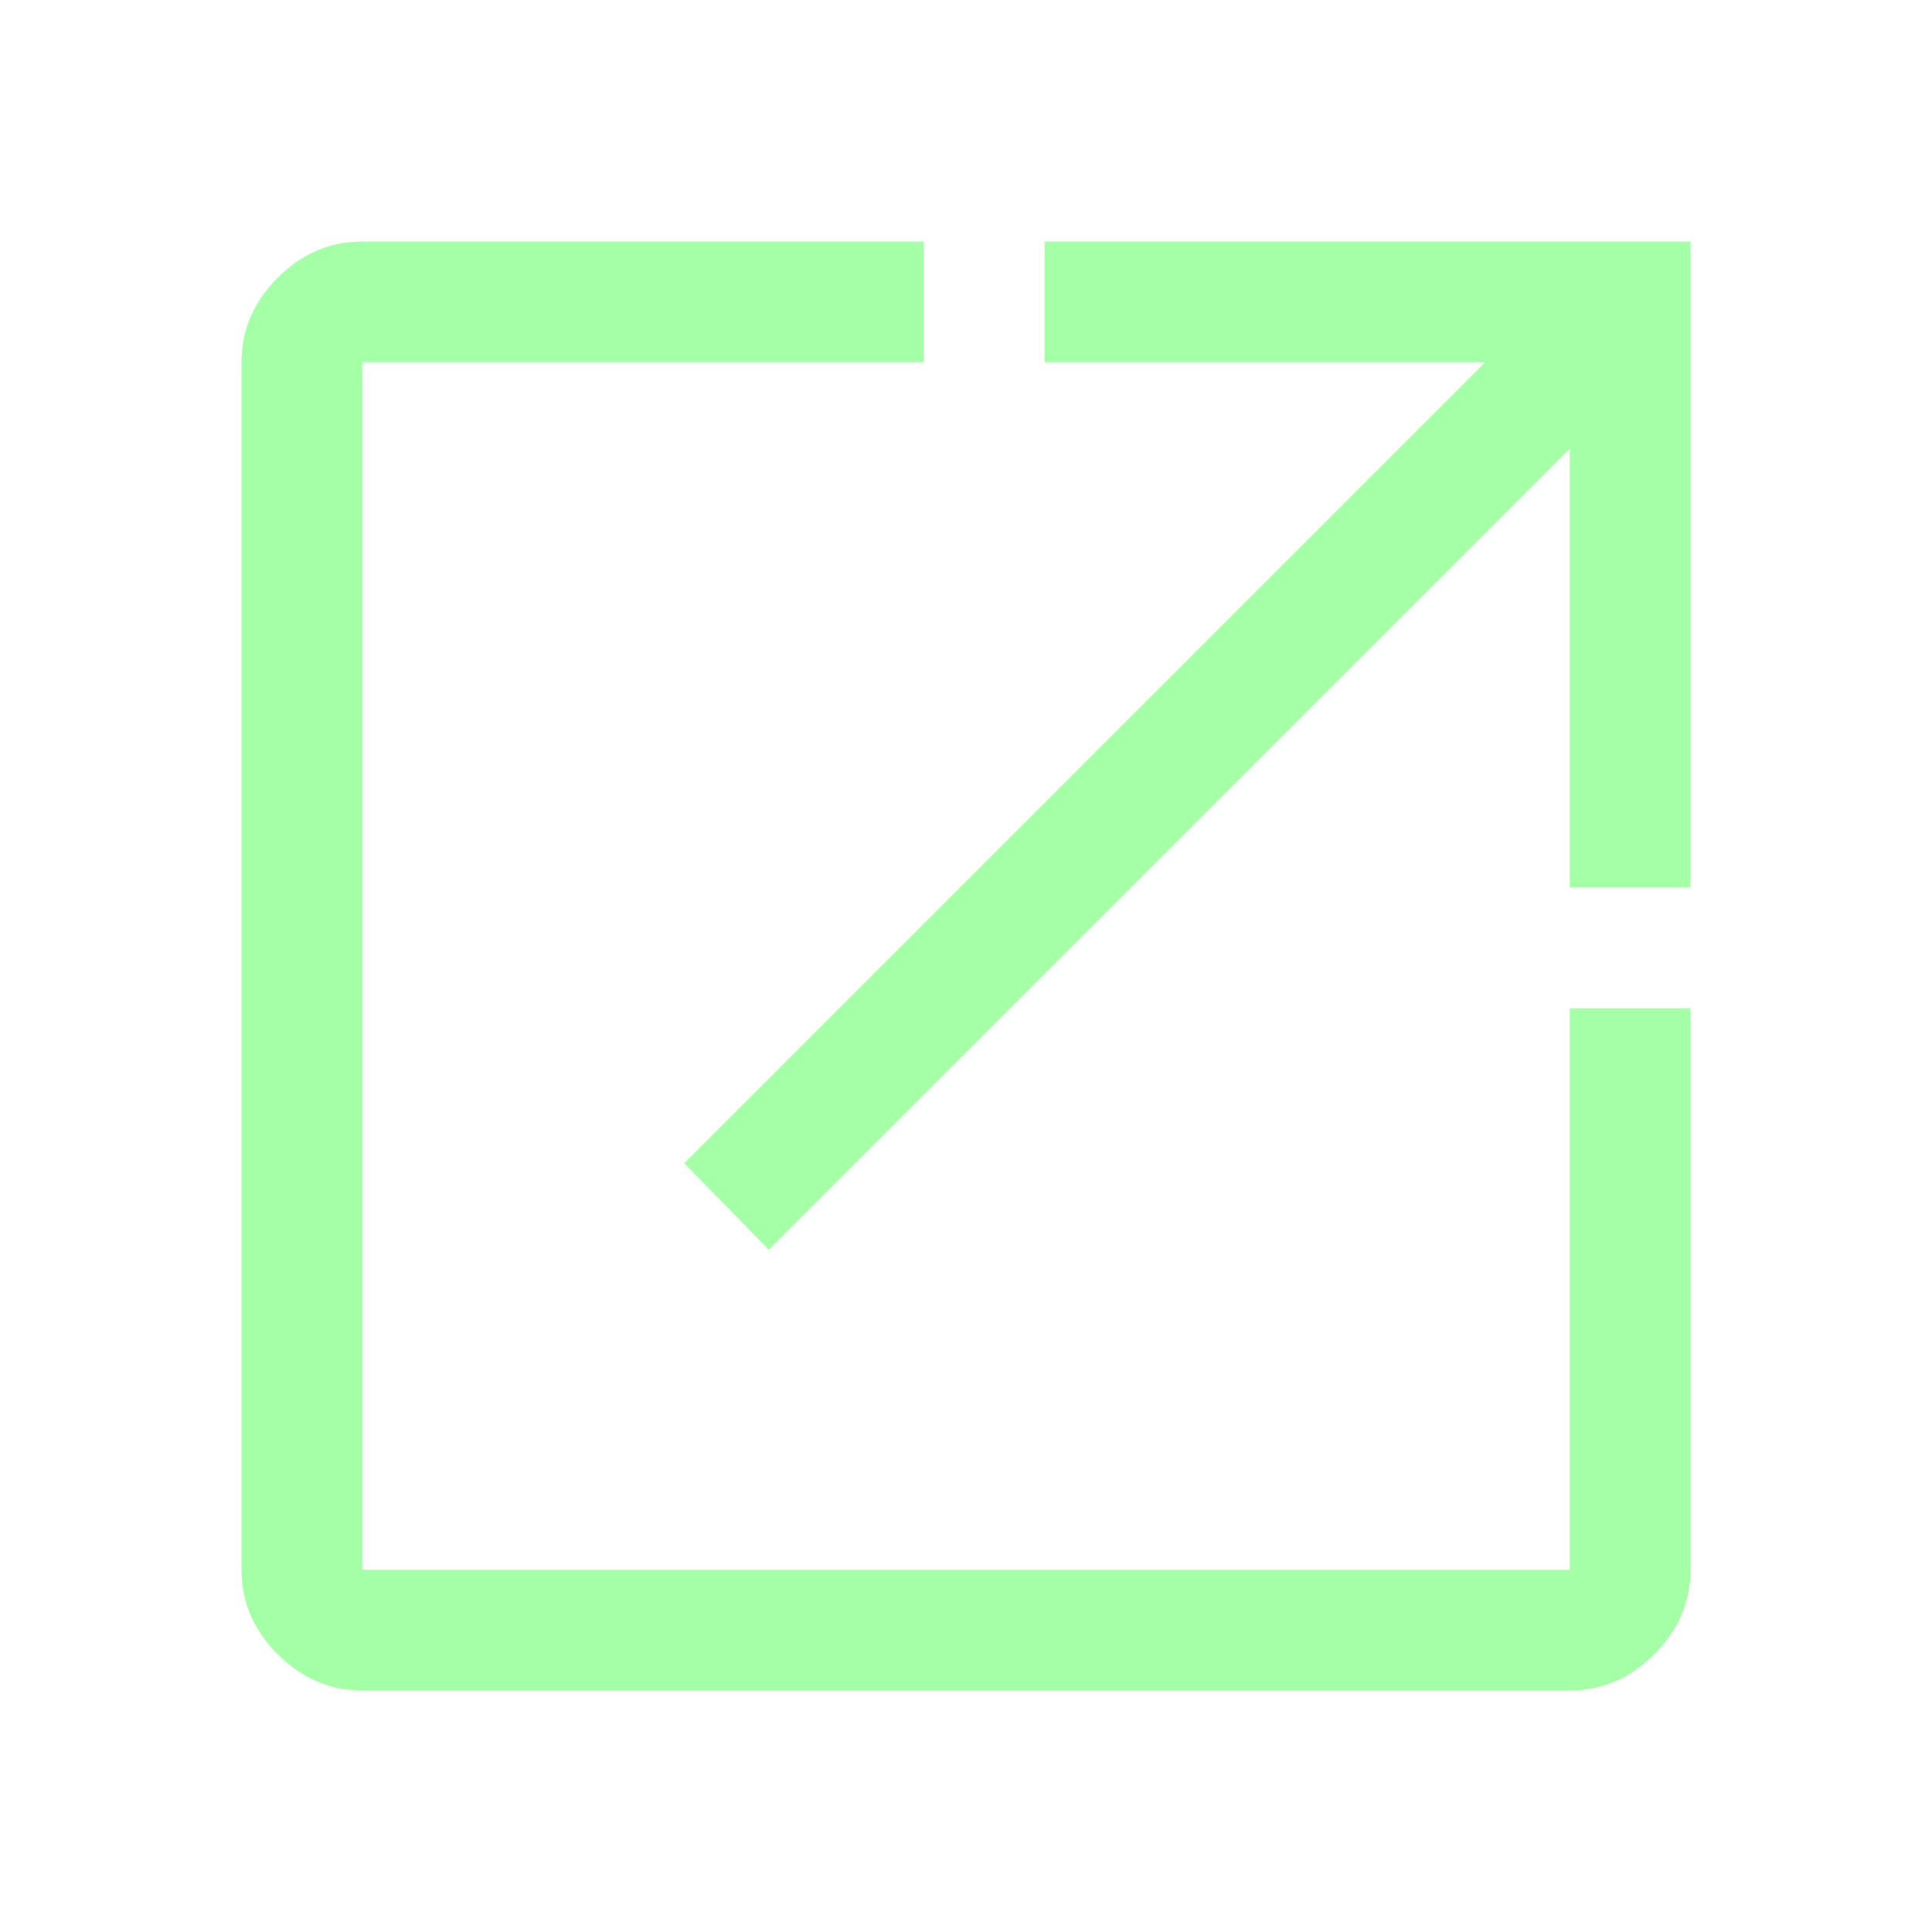
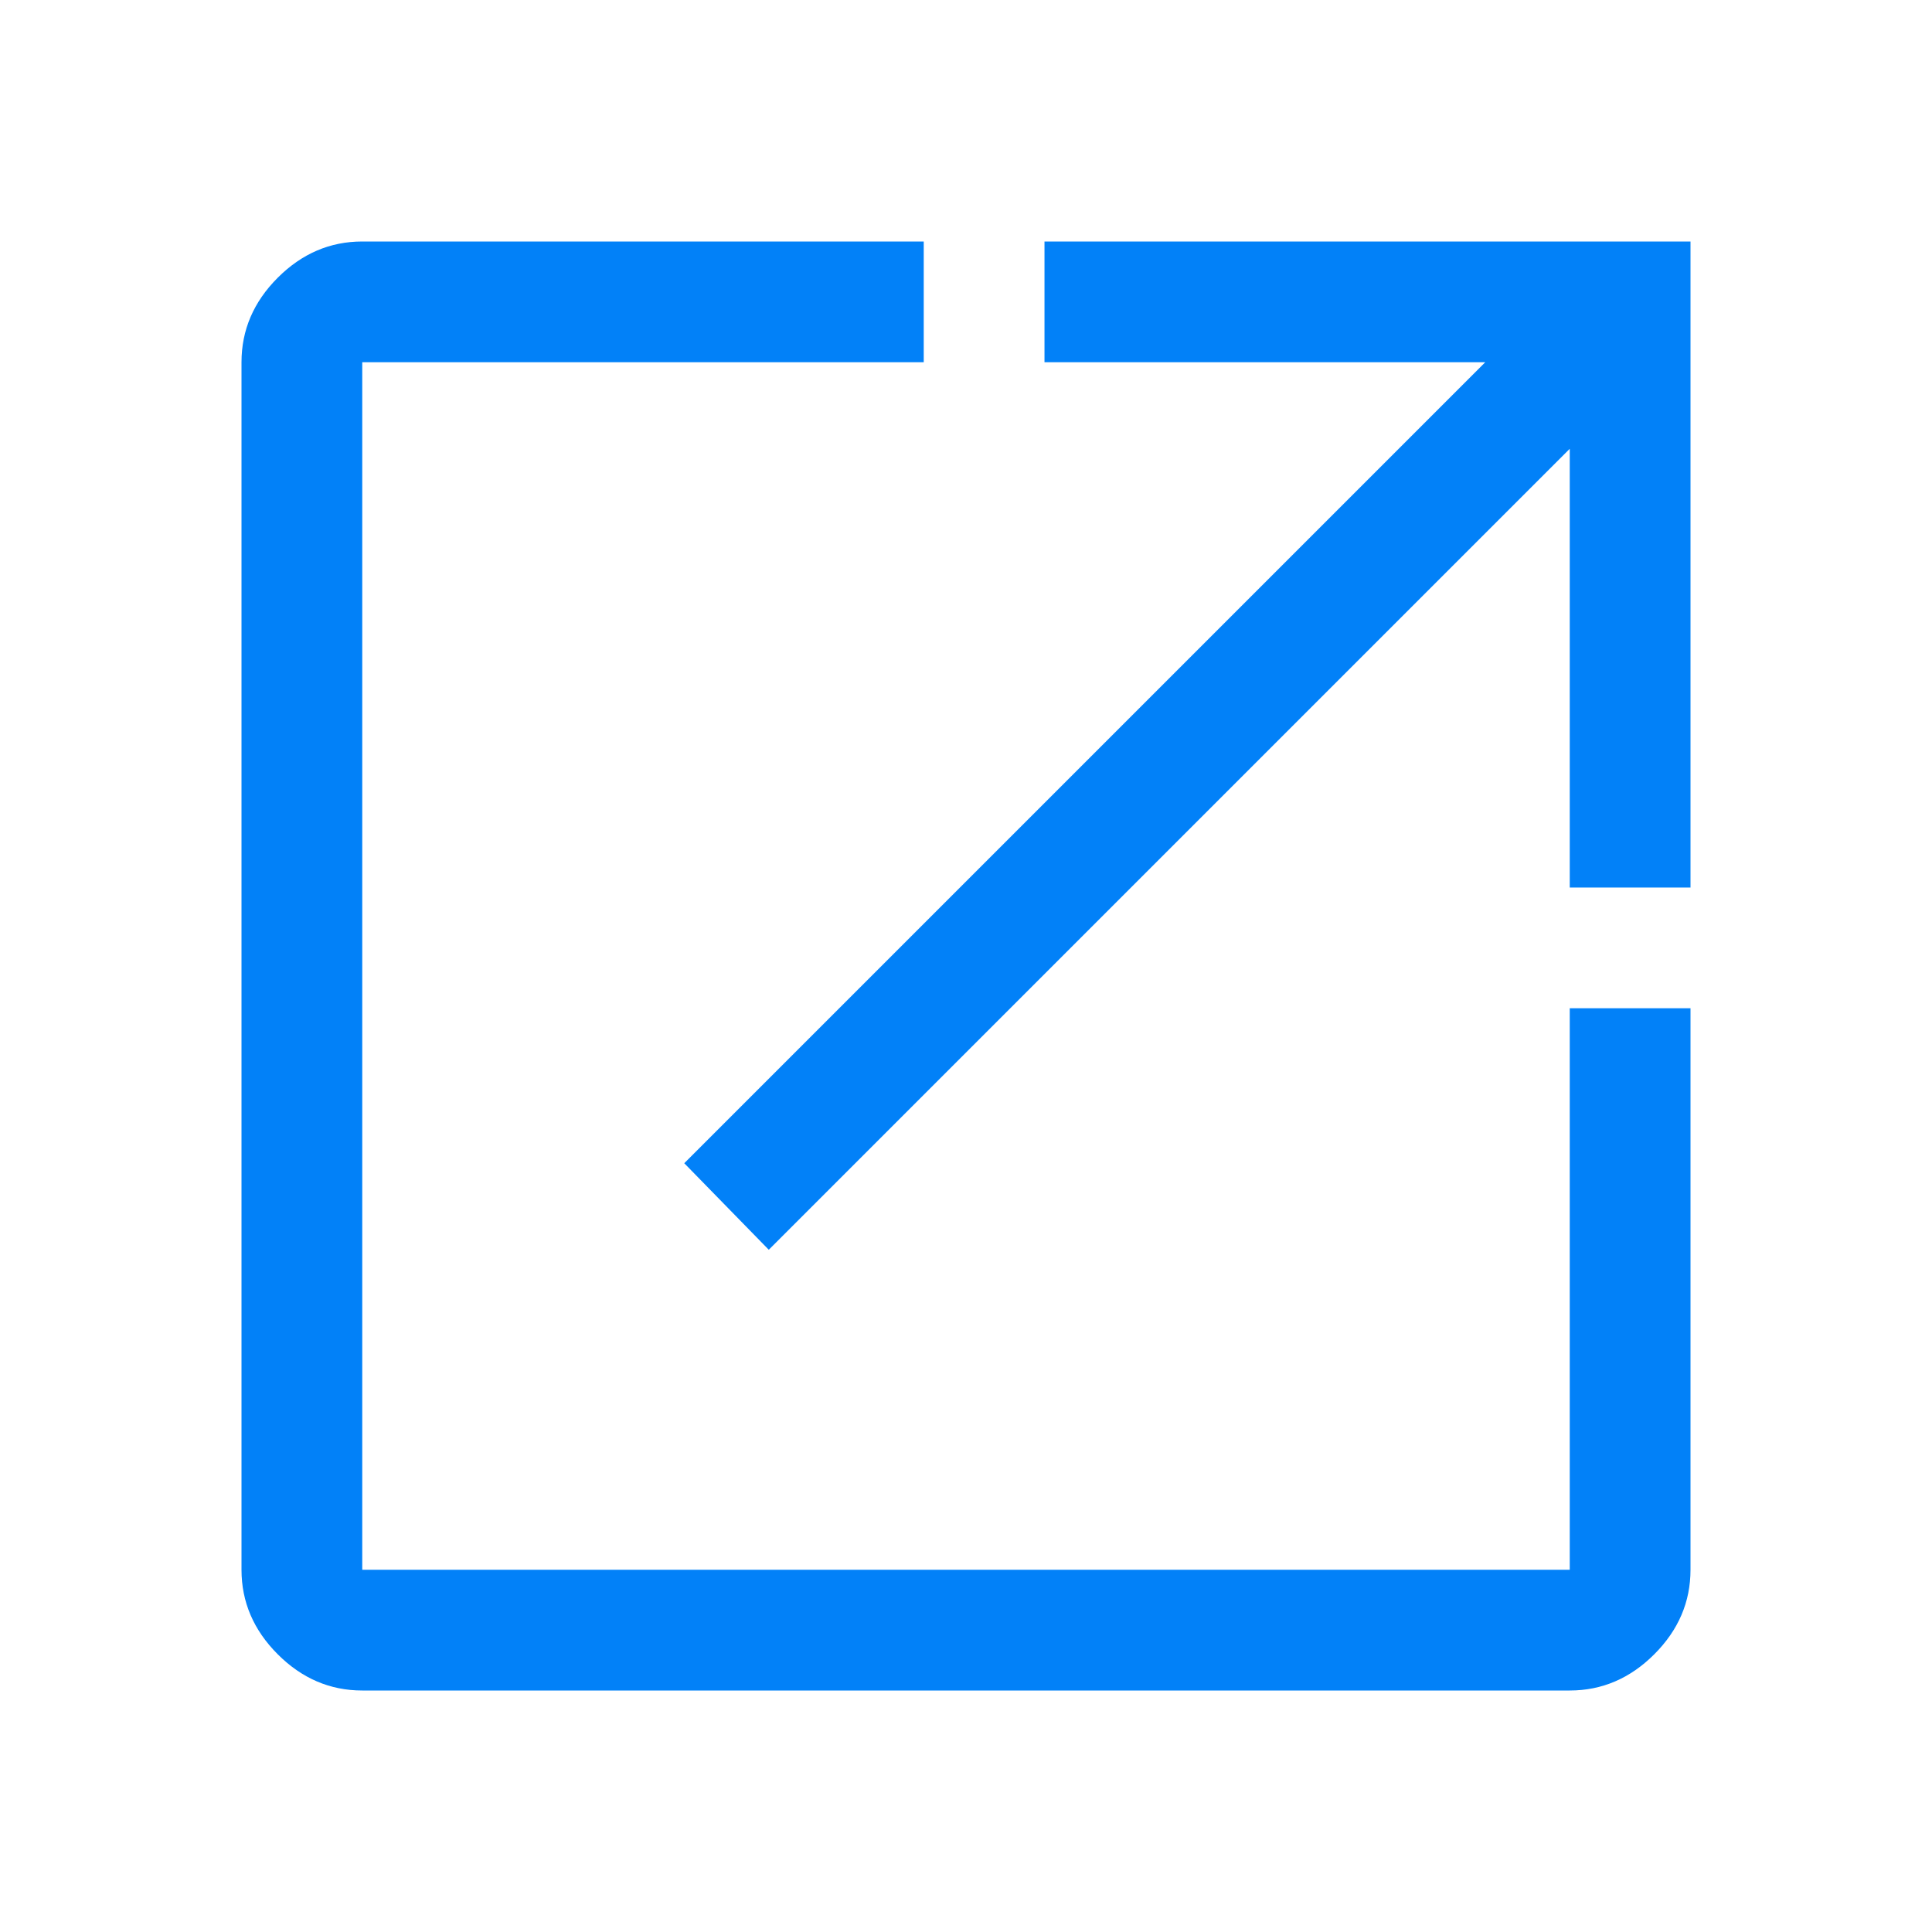
<svg xmlns="http://www.w3.org/2000/svg" height="48" width="48">
-   <path fill="rgb(164 255 166)" d="M9 42q-1.2 0-2.1-.9Q6 40.2 6 39V9q0-1.2.9-2.1Q7.8 6 9 6h13.95v3H9v30h30V25.05h3V39q0 1.2-.9 2.1-.9.9-2.1.9Zm10.1-10.95L17 28.9 36.9 9H25.95V6H42v16.05h-3v-10.9Z" />
+   <path fill="#0281f8" d="M9 42q-1.2 0-2.1-.9Q6 40.2 6 39V9q0-1.2.9-2.1Q7.8 6 9 6h13.95v3H9v30h30V25.05h3V39q0 1.2-.9 2.1-.9.9-2.1.9Zm10.1-10.95L17 28.9 36.9 9H25.95V6H42v16.05h-3v-10.9Z" />
</svg>
